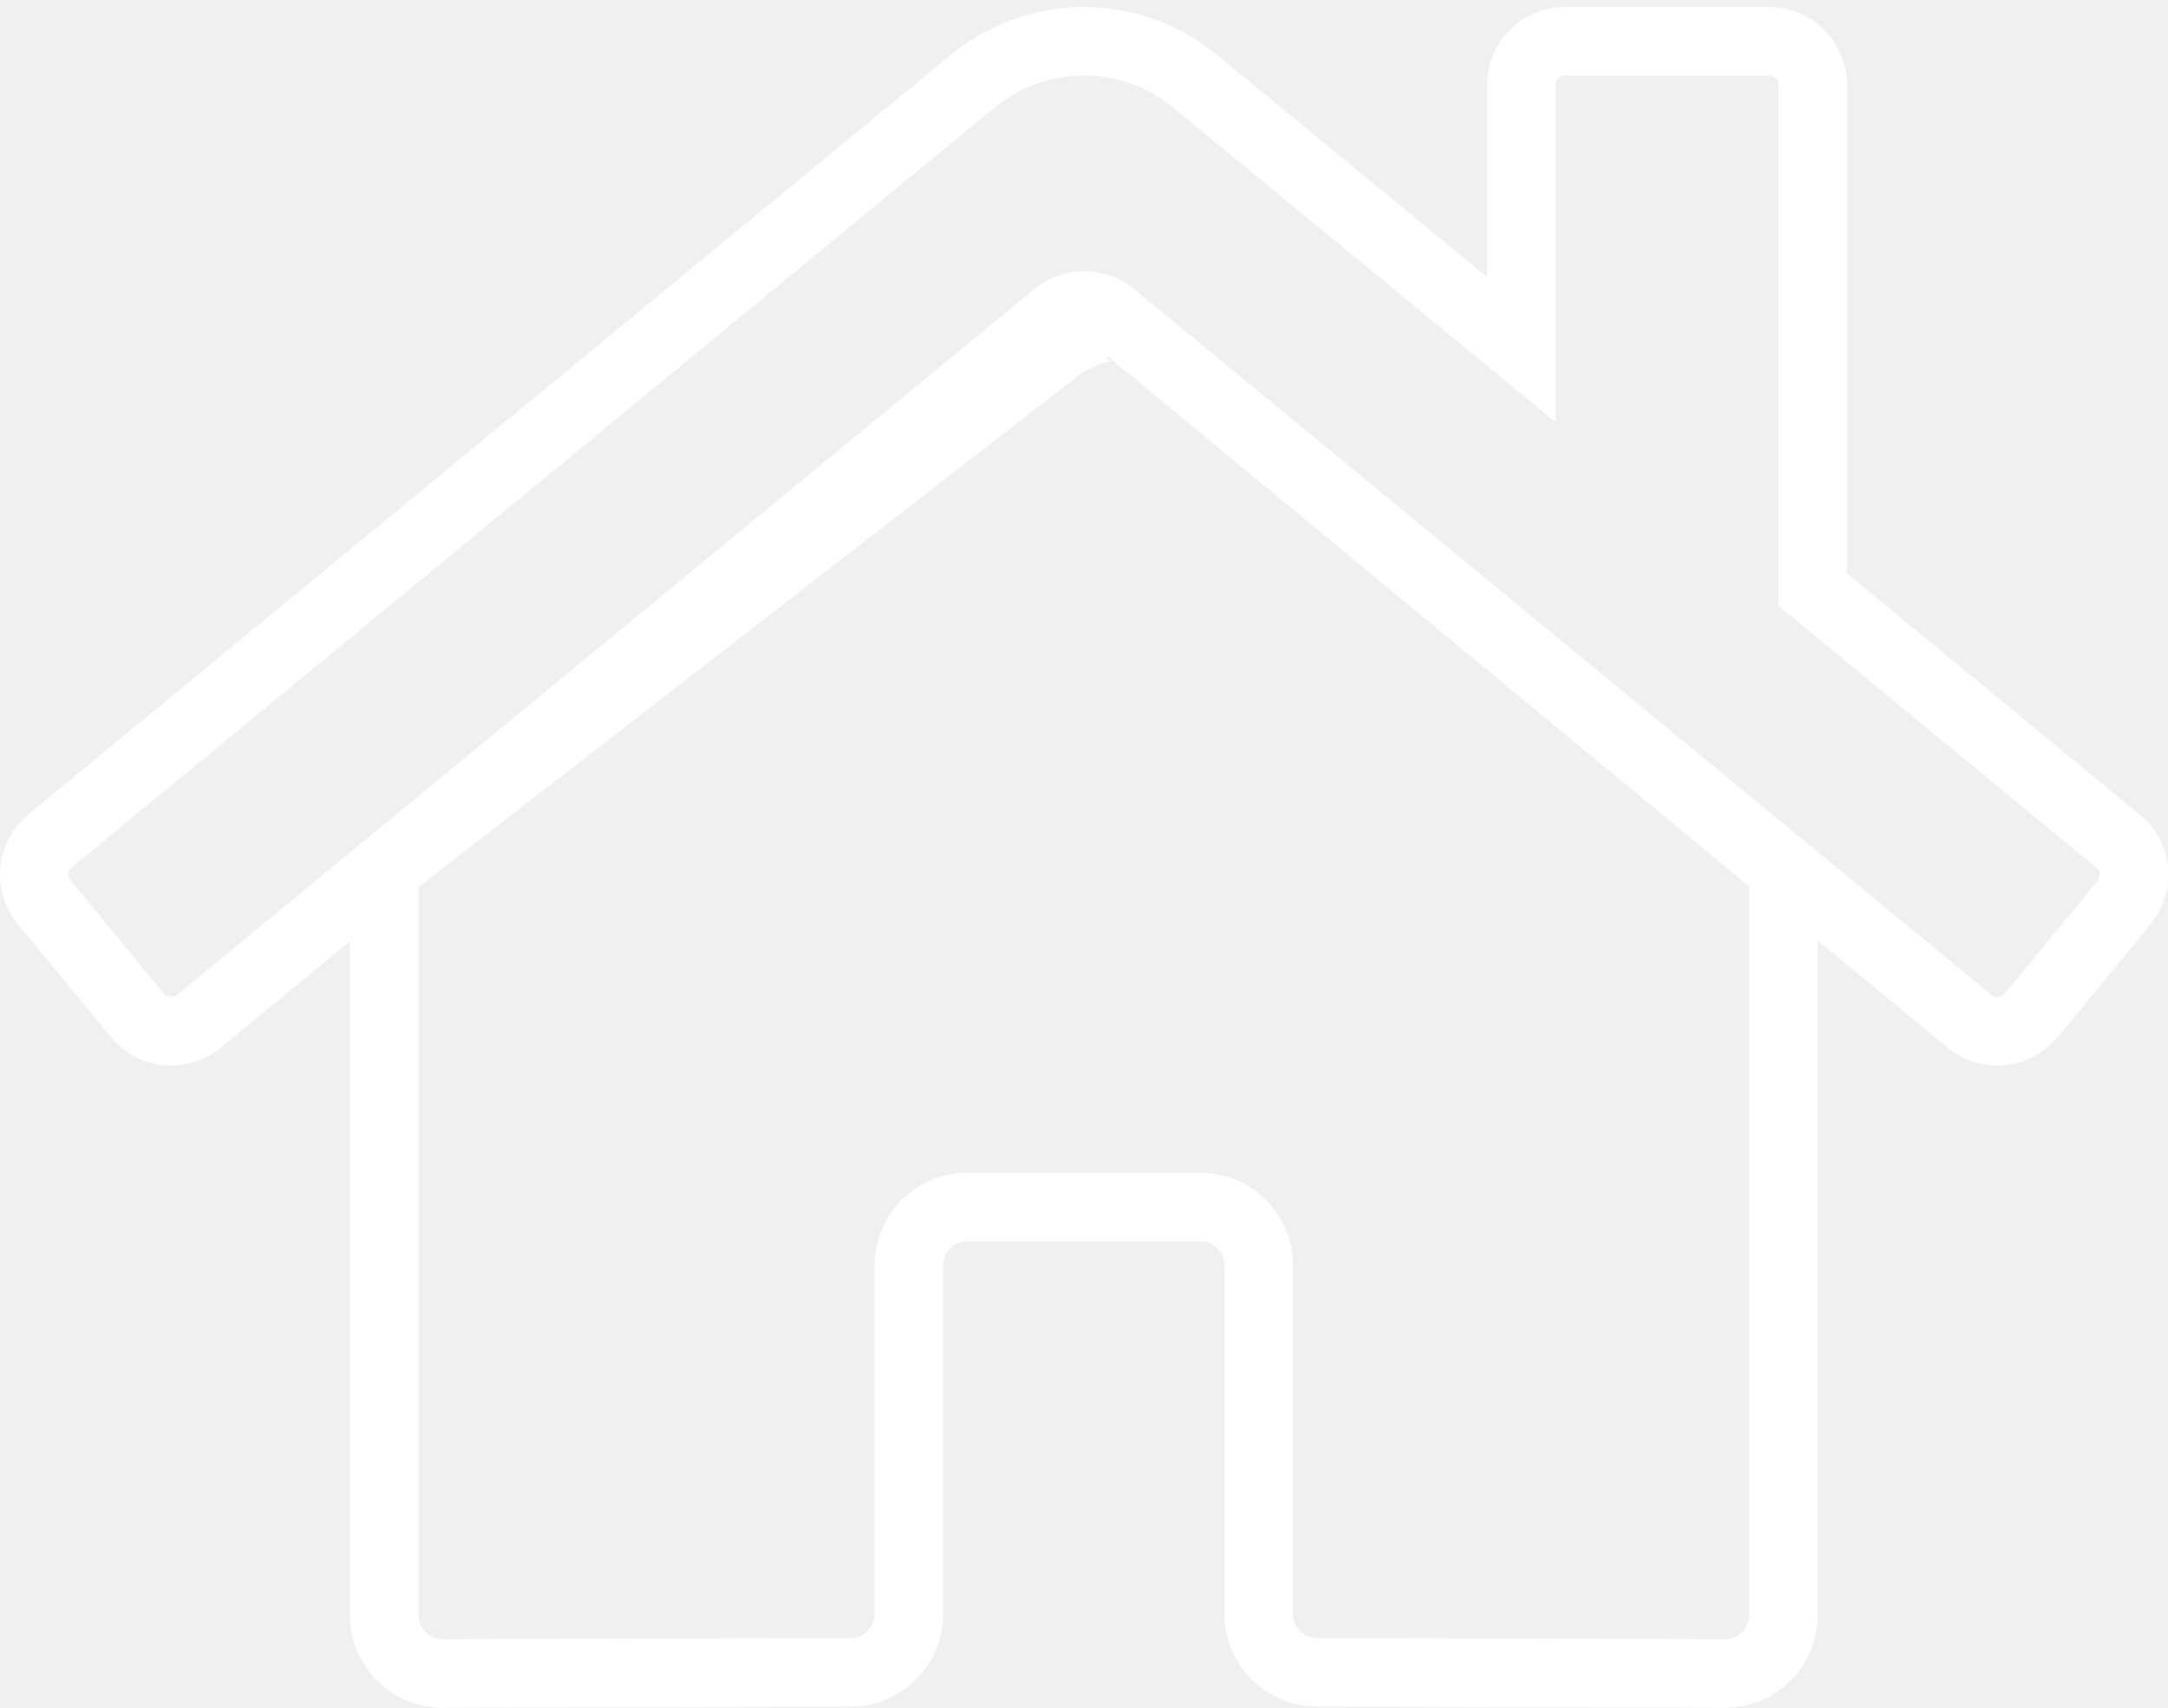
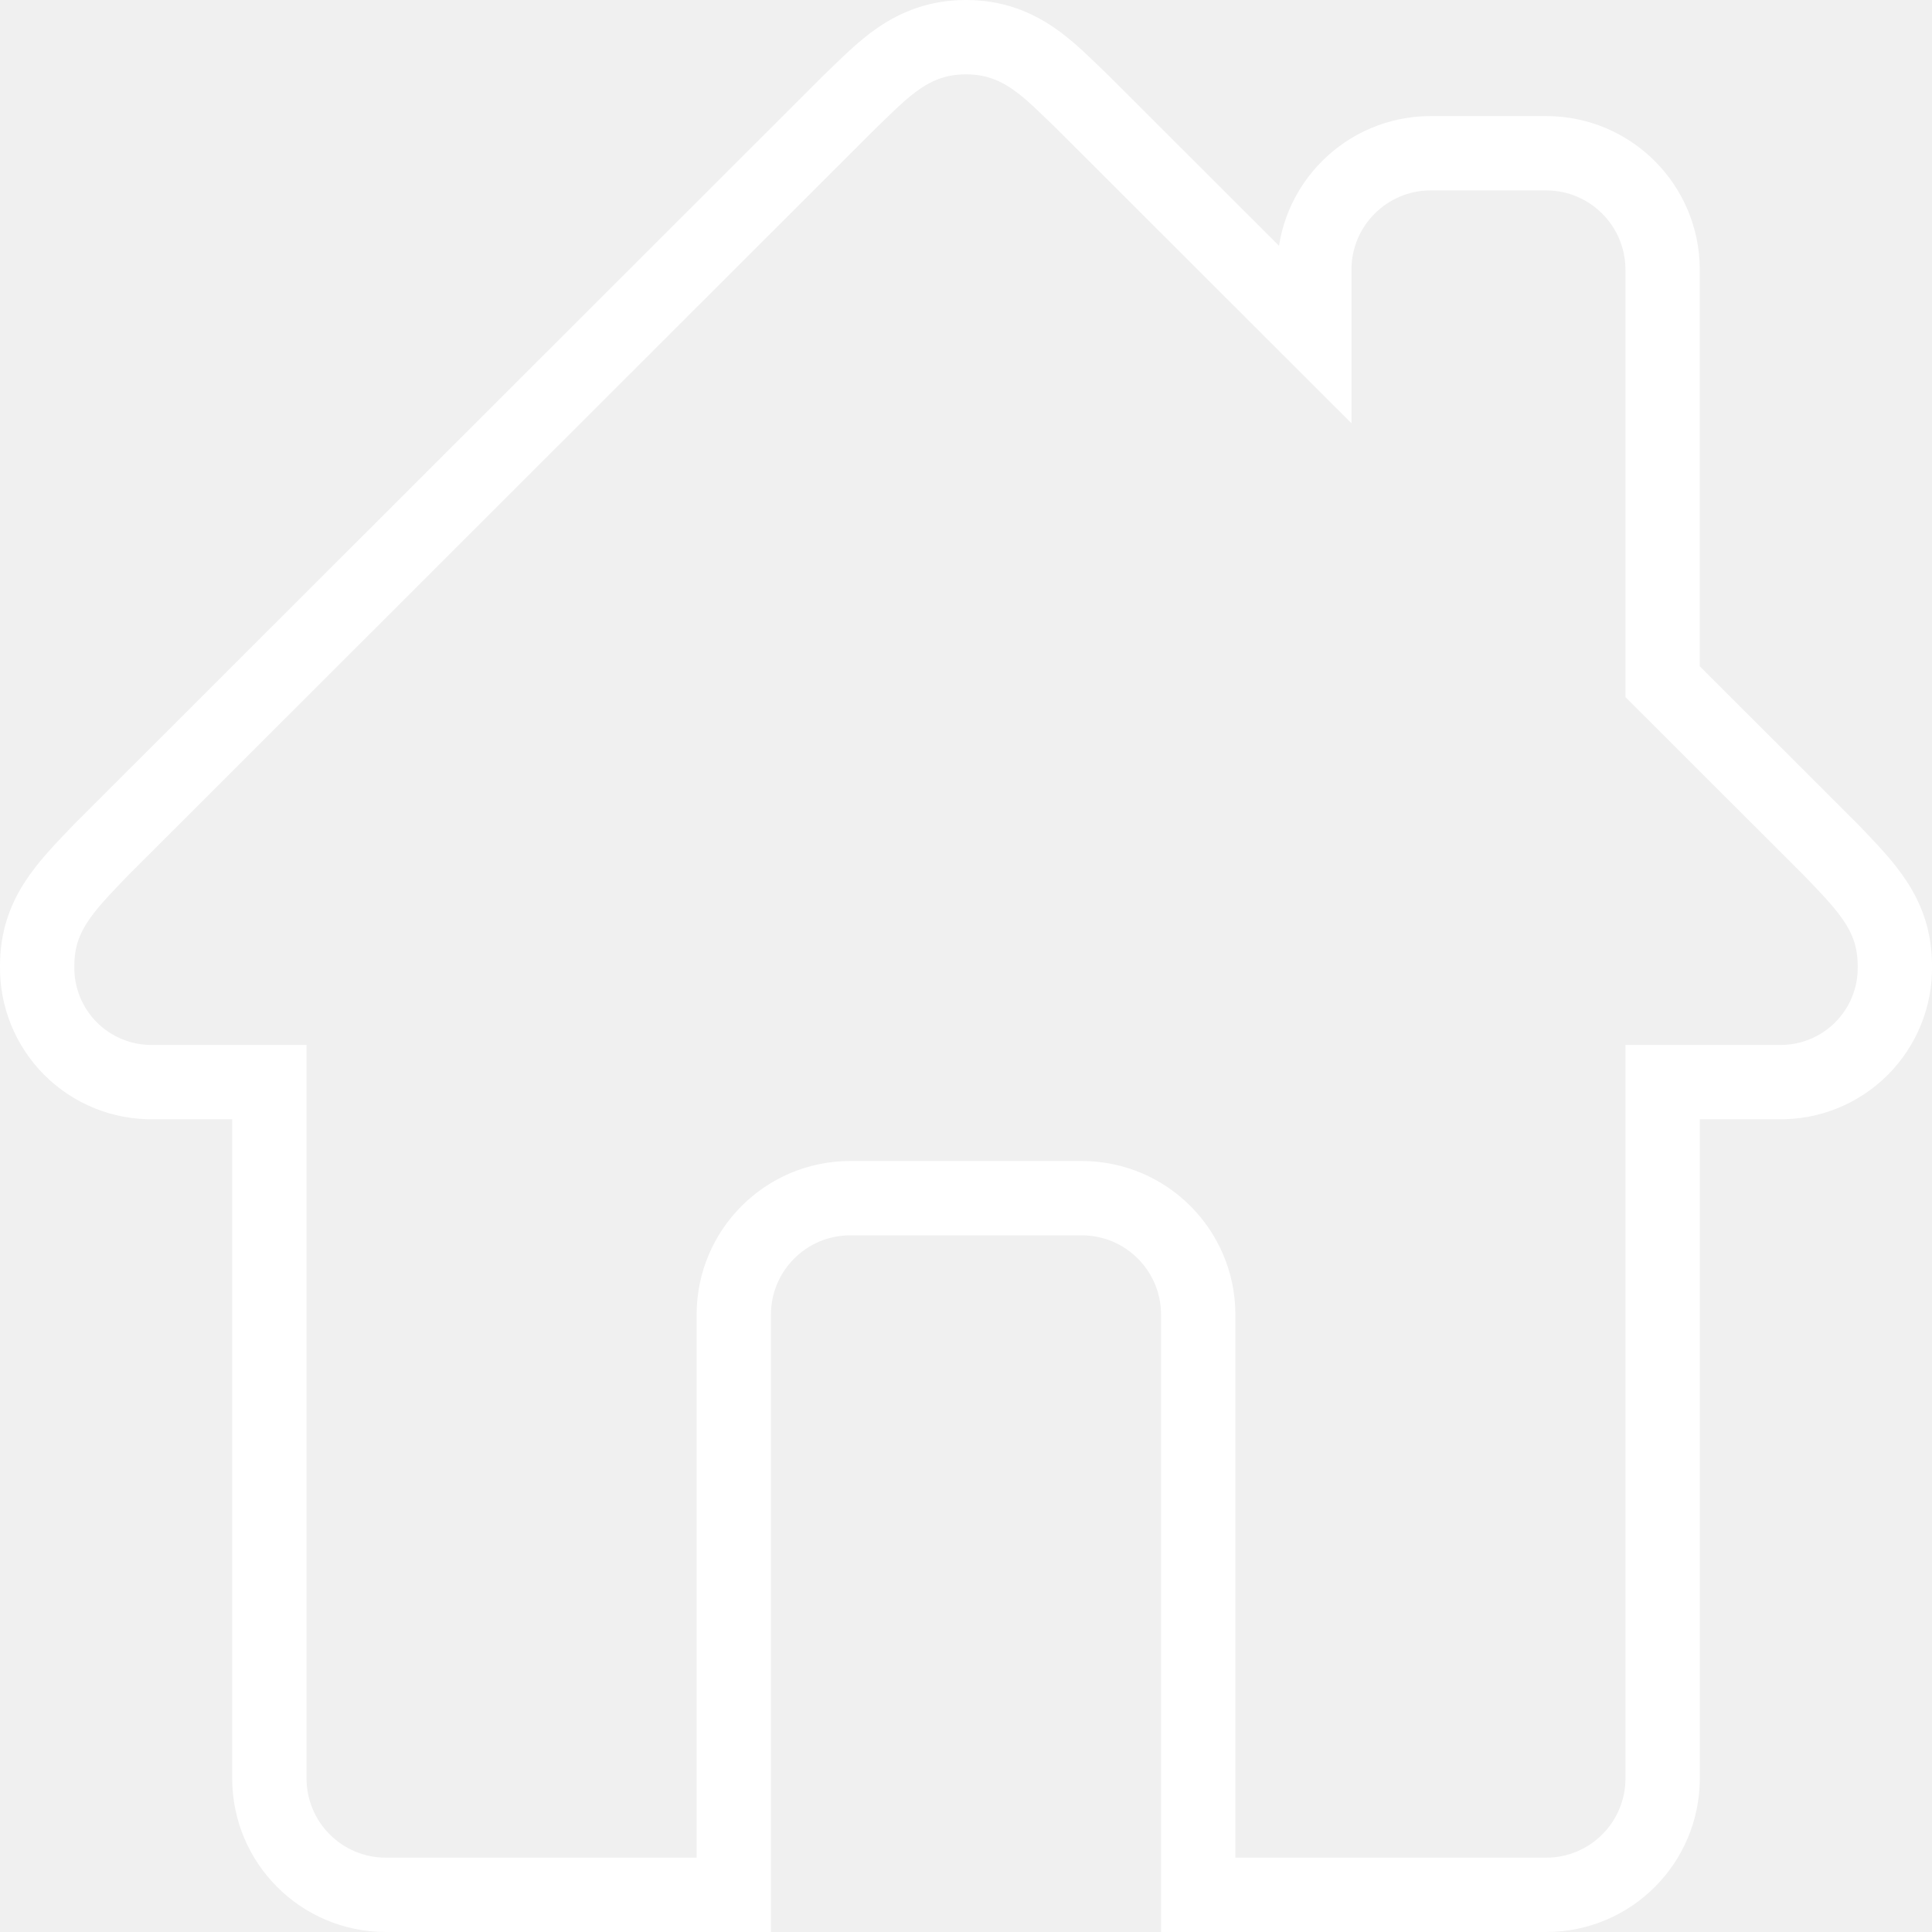
- <svg xmlns="http://www.w3.org/2000/svg" width="63.215" height="49.804" viewBox="0 0 63.215 49.804">
-   <path id="Icon_awesome-home" data-name="Icon awesome-home" d="M29.793,11.244h0L10.2,26.432V48.154a1.7,1.7,0,0,0,1.7,1.7l11.908-.031a1.7,1.7,0,0,0,1.692-1.7V37.953a1.7,1.7,0,0,1,1.7-1.7H34a1.7,1.7,0,0,1,1.7,1.7V48.116a1.7,1.7,0,0,0,1.7,1.706l11.9.033a1.7,1.7,0,0,0,1.7-1.7V26.432L31.419,10.246l.463.477C31.408,10.34,30.268,10.862,29.793,11.244ZM60.74,25.57l-8.884-7.323V3.529a1.275,1.275,0,0,0-1.275-1.275H44.631a1.275,1.275,0,0,0-1.275,1.275v7.716L33.842,3.417a5.1,5.1,0,0,0-6.482,0L.462,25.57a1.275,1.275,0,0,0-.17,1.8L3,30.66a1.275,1.275,0,0,0,1.8.173l25-20.587a1.3,1.3,0,0,1,1.626,0l25,20.587a1.275,1.275,0,0,0,1.8-.17l2.71-3.294a1.275,1.275,0,0,0-.181-1.8Z" transform="translate(1.002 -1.05)" fill="none" stroke="#fff" stroke-width="2" />
+ <svg xmlns="http://www.w3.org/2000/svg" width="51.979" height="51.979" viewBox="0 0 51.979 51.979">
+   <path id="_126572_home_house_icon" data-name="126572_home_house_icon" d="M48.261,21.866,43.731,17.34V6.247a3.133,3.133,0,0,0-3.124-3.124H37.484A3.133,3.133,0,0,0,34.36,6.247V7.975L28.113,1.734C27.26.928,26.479,0,24.989,0s-2.271.928-3.124,1.734L1.718,21.866C.743,22.881,0,23.621,0,24.989a3.072,3.072,0,0,0,3.124,3.124H6.247V46.855a3.133,3.133,0,0,0,3.124,3.124h9.371V34.36a3.133,3.133,0,0,1,3.124-3.124h6.247a3.133,3.133,0,0,1,3.124,3.124V49.979h9.371a3.133,3.133,0,0,0,3.124-3.124V28.113h3.124a3.072,3.072,0,0,0,3.124-3.124C49.979,23.621,49.235,22.881,48.261,21.866Z" transform="translate(1 1)" fill="none" stroke="#fff" stroke-width="2" />
</svg>
